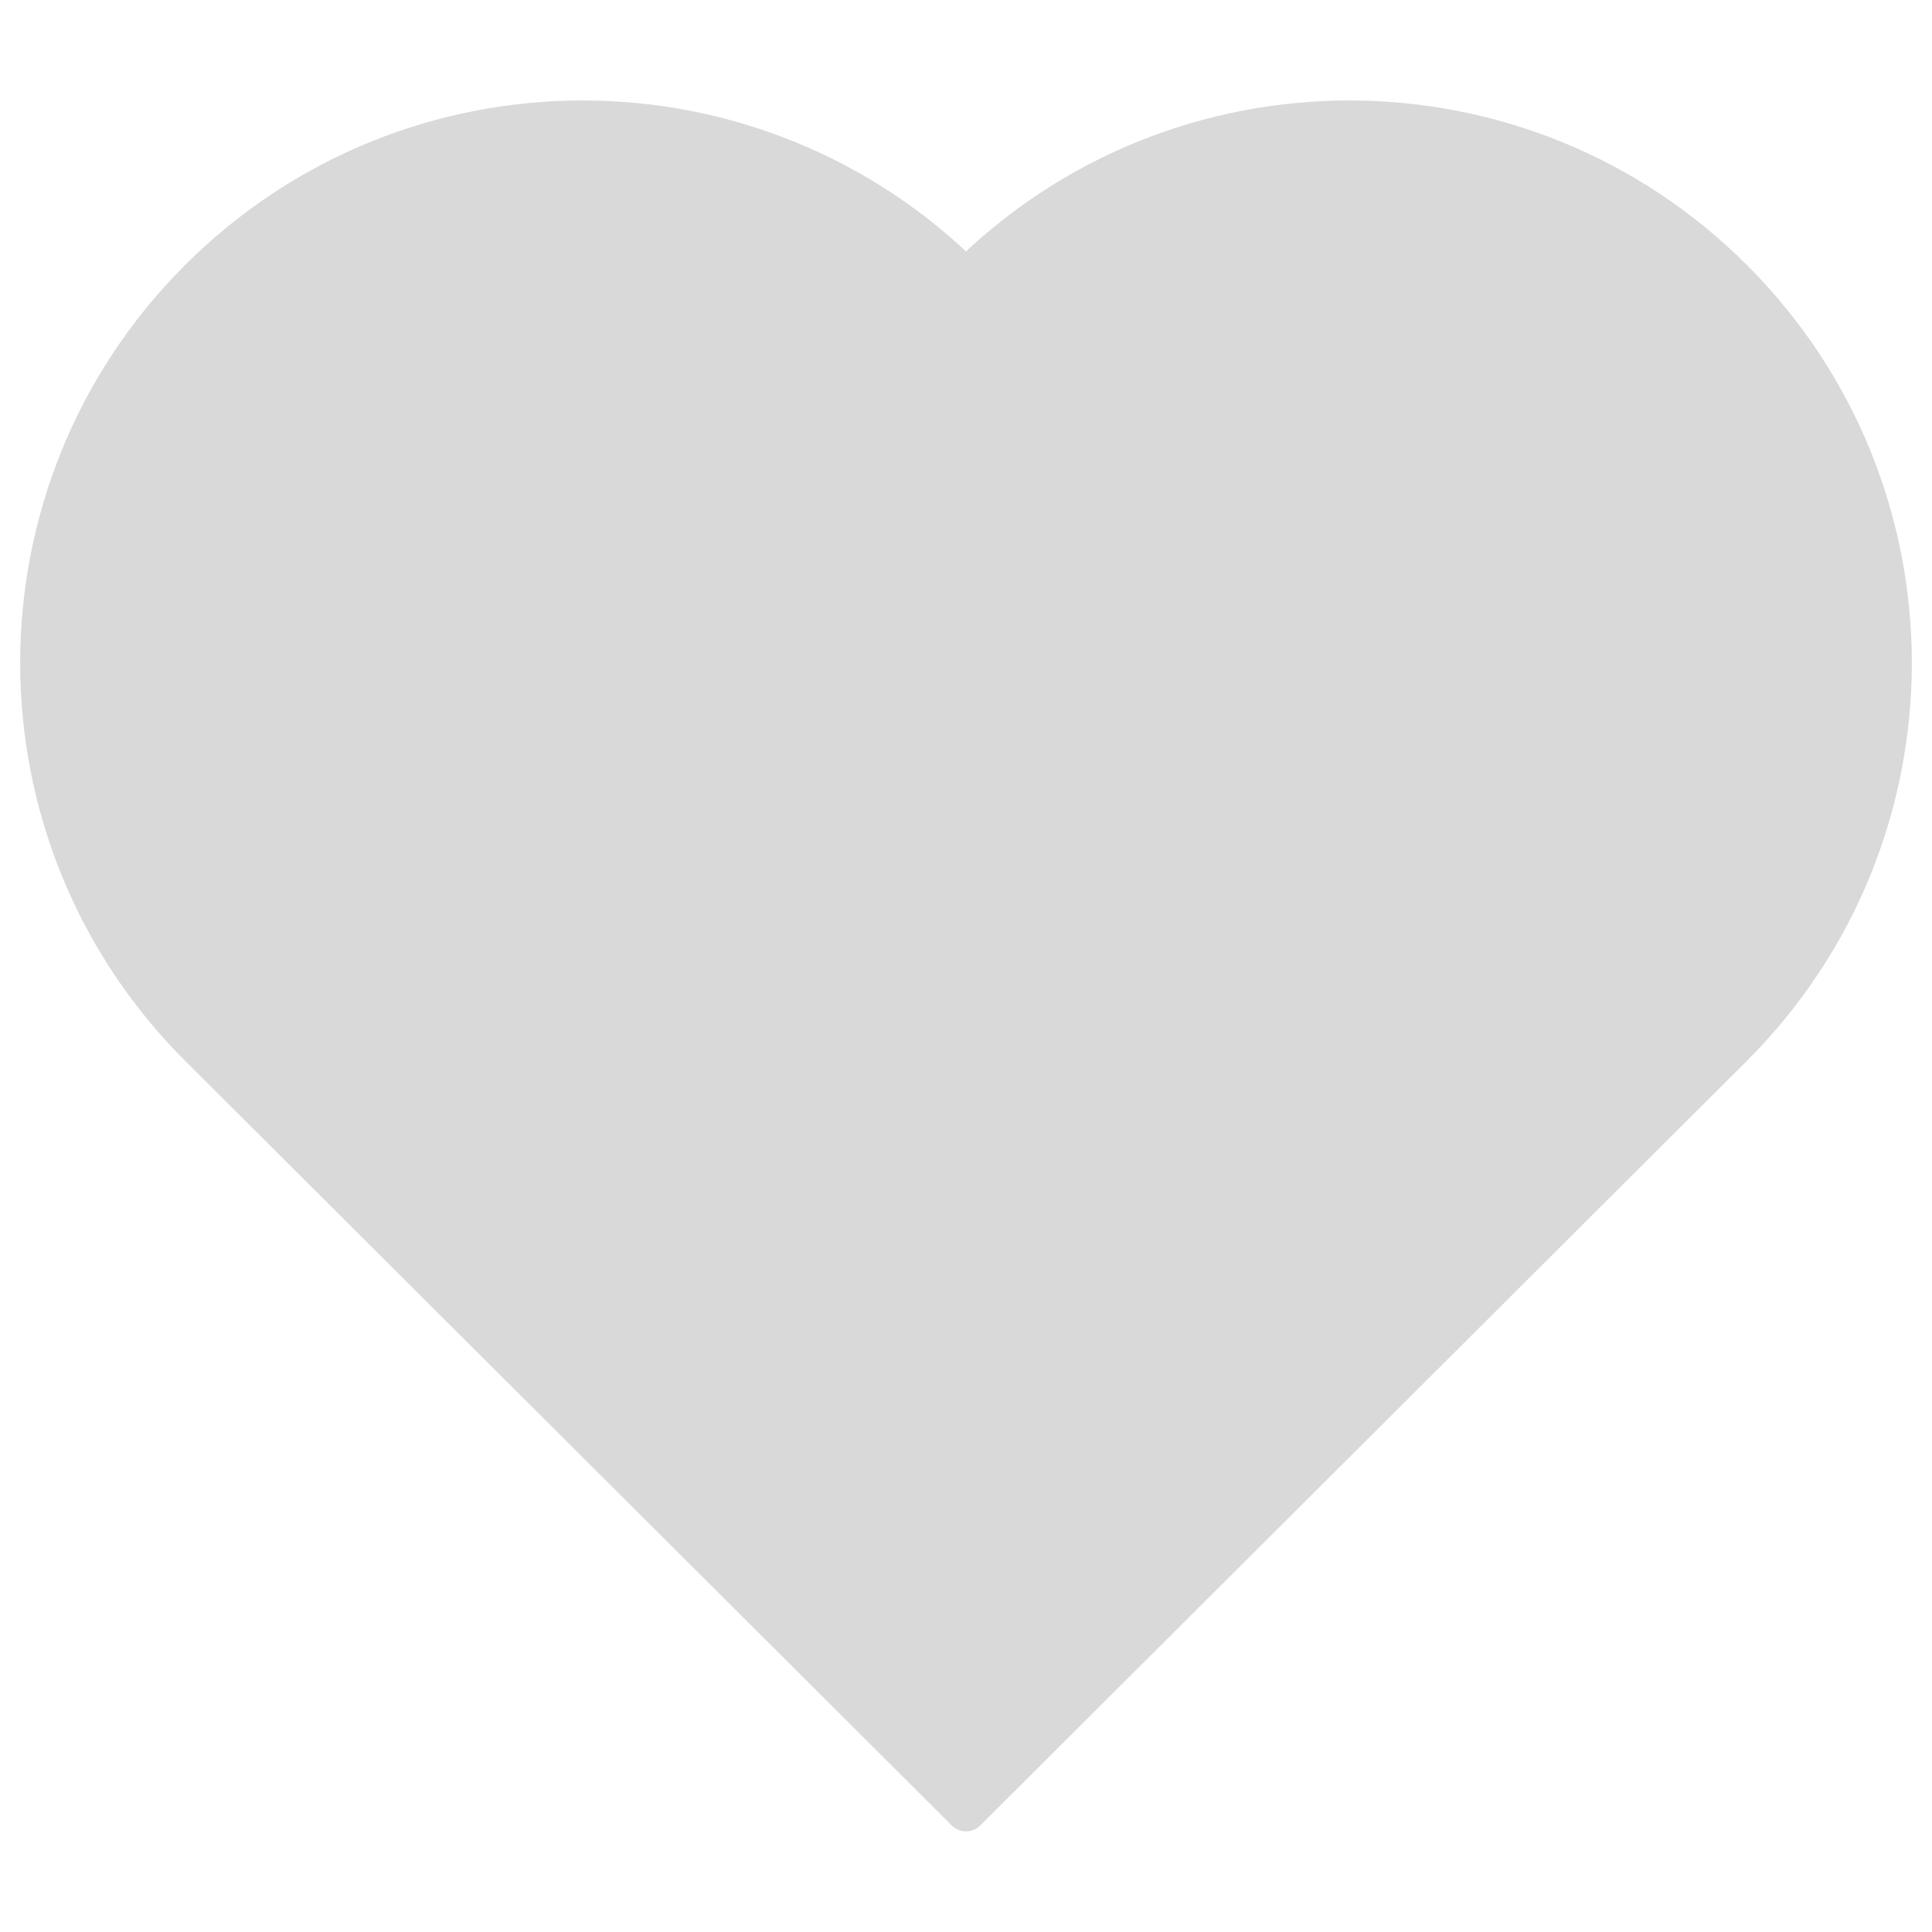
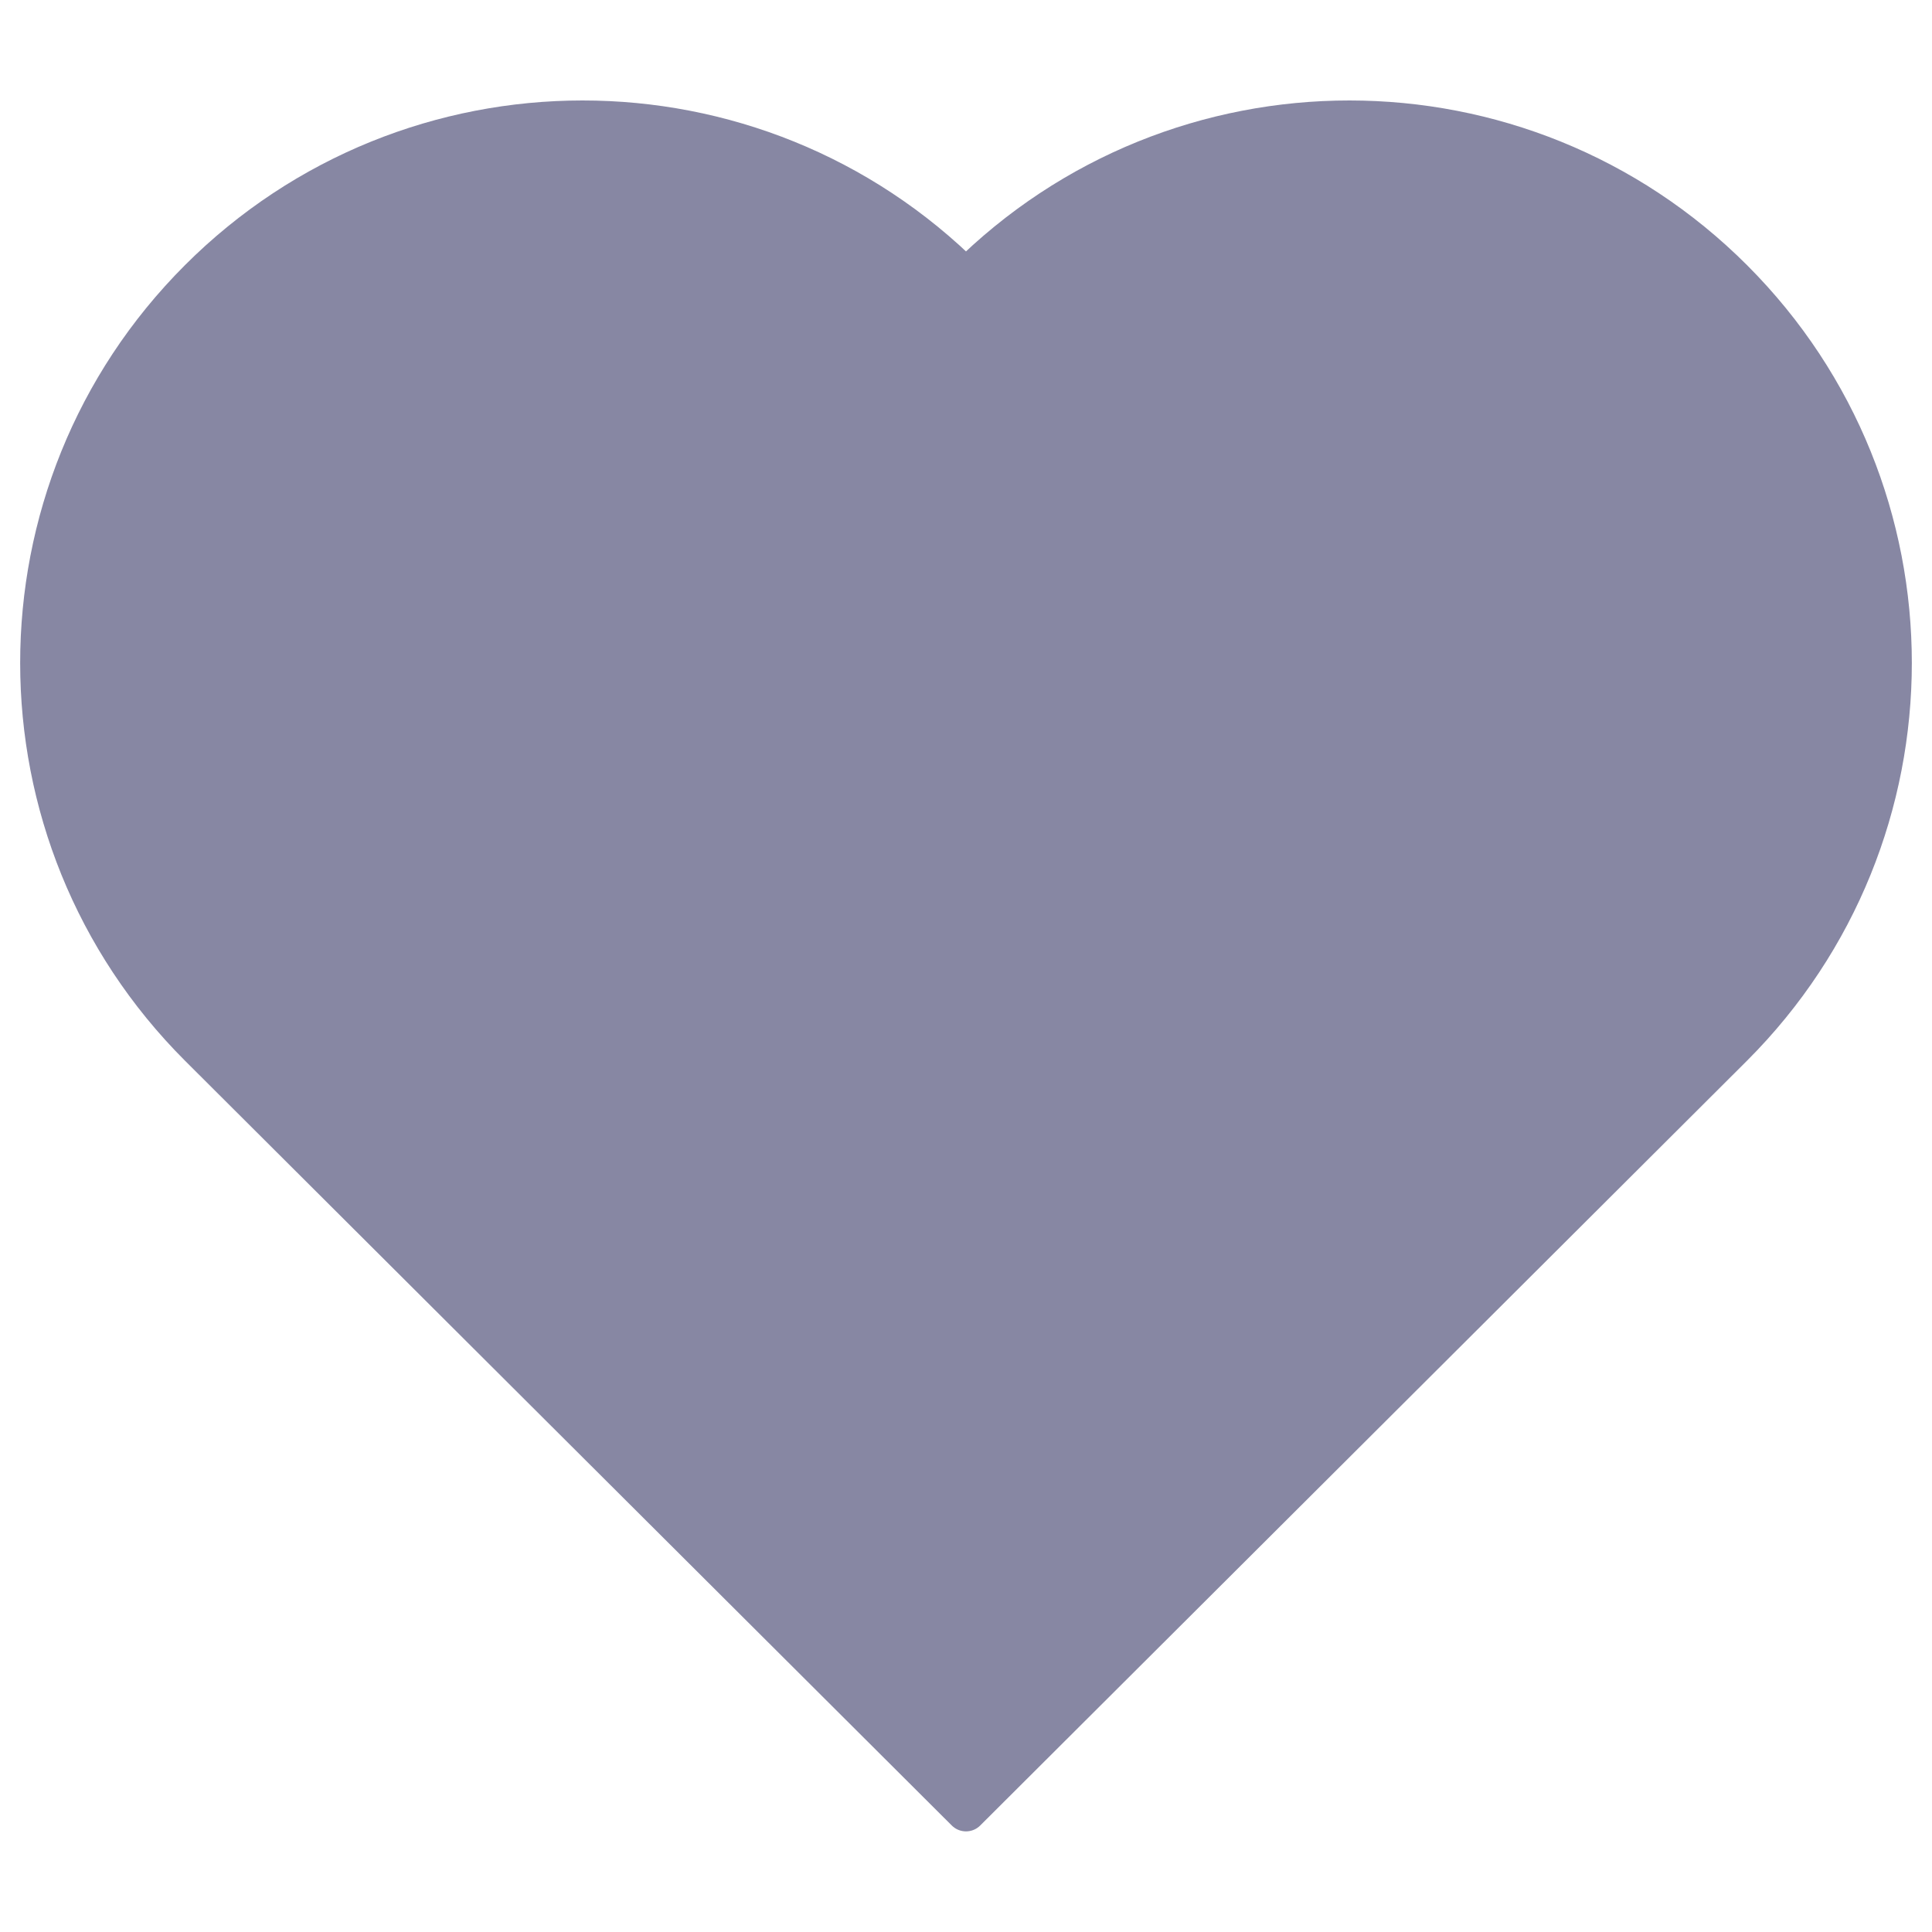
<svg xmlns="http://www.w3.org/2000/svg" data-name="Layer 1" id="Layer_1" viewBox="0 0 48 48">
  <defs>
-     <style>.cls-1{fill:#d9d9d9;stroke:#d9d9d9;stroke-linecap:round;stroke-linejoin:round;stroke-width:1px;}</style>
+     <style>.cls-1{fill:#8787a3;stroke:#8787a3;stroke-linecap:round;stroke-linejoin:round;stroke-width:1px;}</style>
  </defs>
  <path class="cls-1" d="M4.95,26A13.46,13.46,0,0,1,24,6.94,13.46,13.46,0,0,1,43.05,26L24,45Z" />
</svg>
